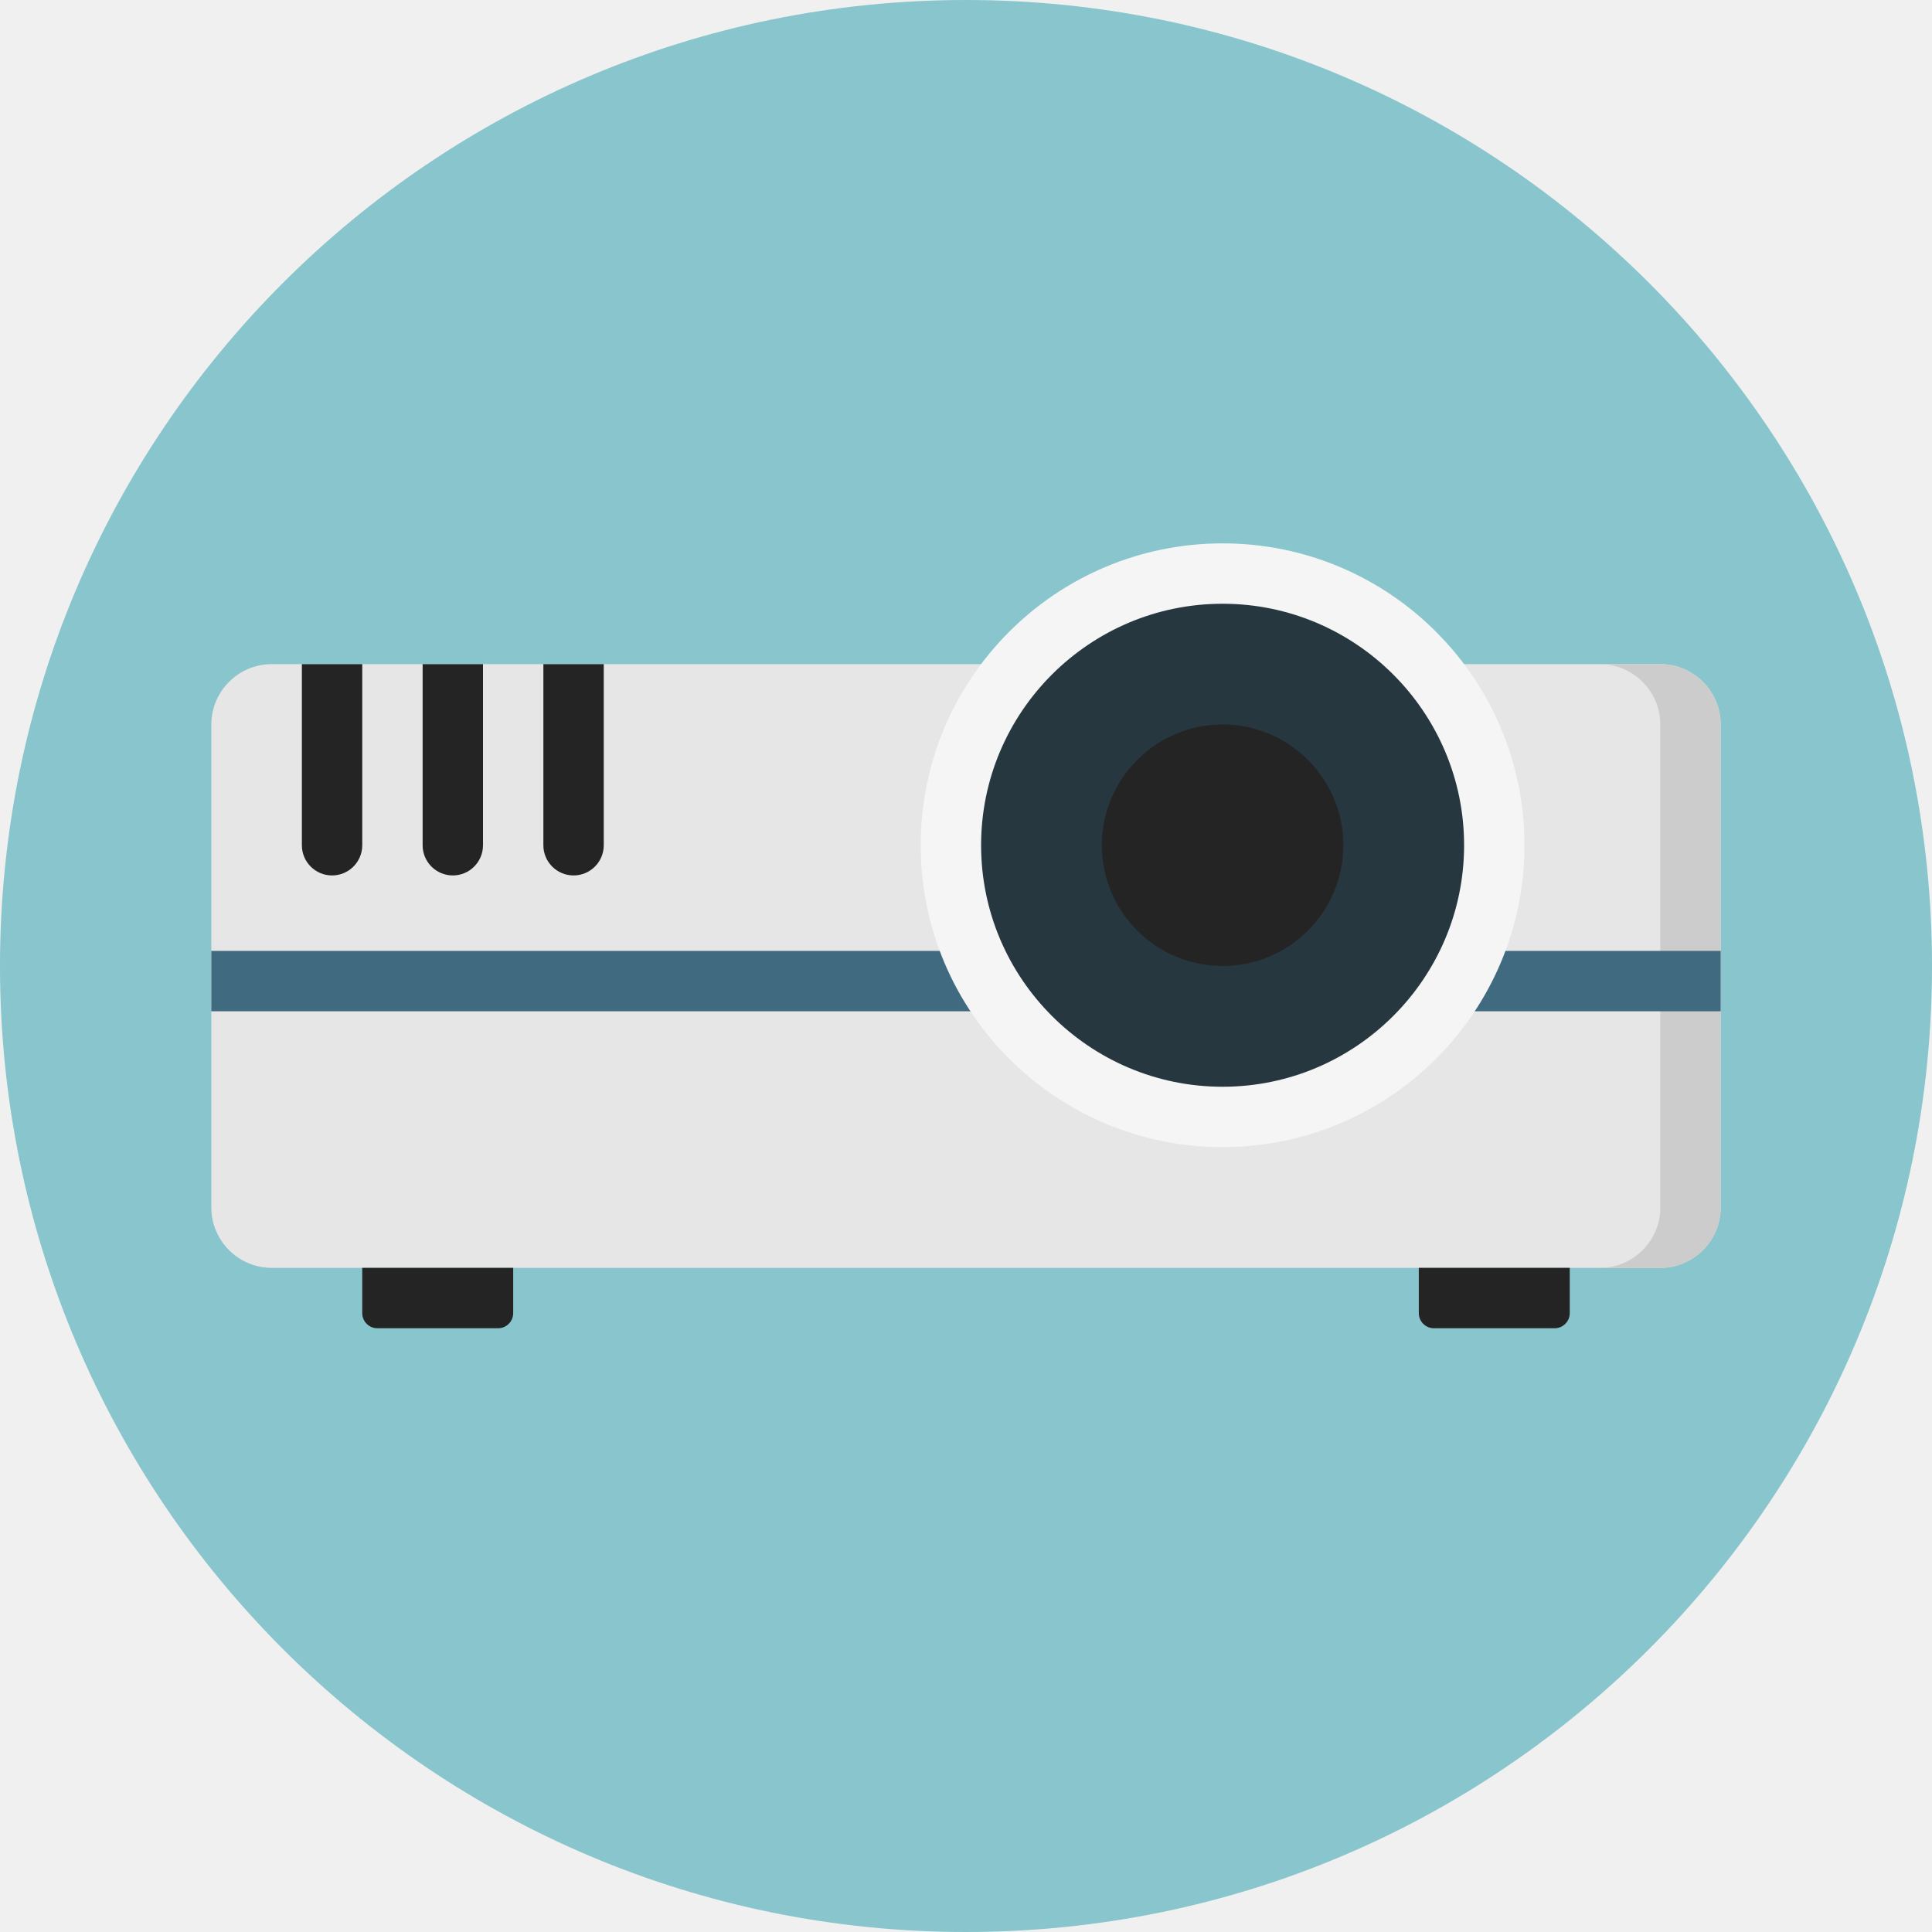
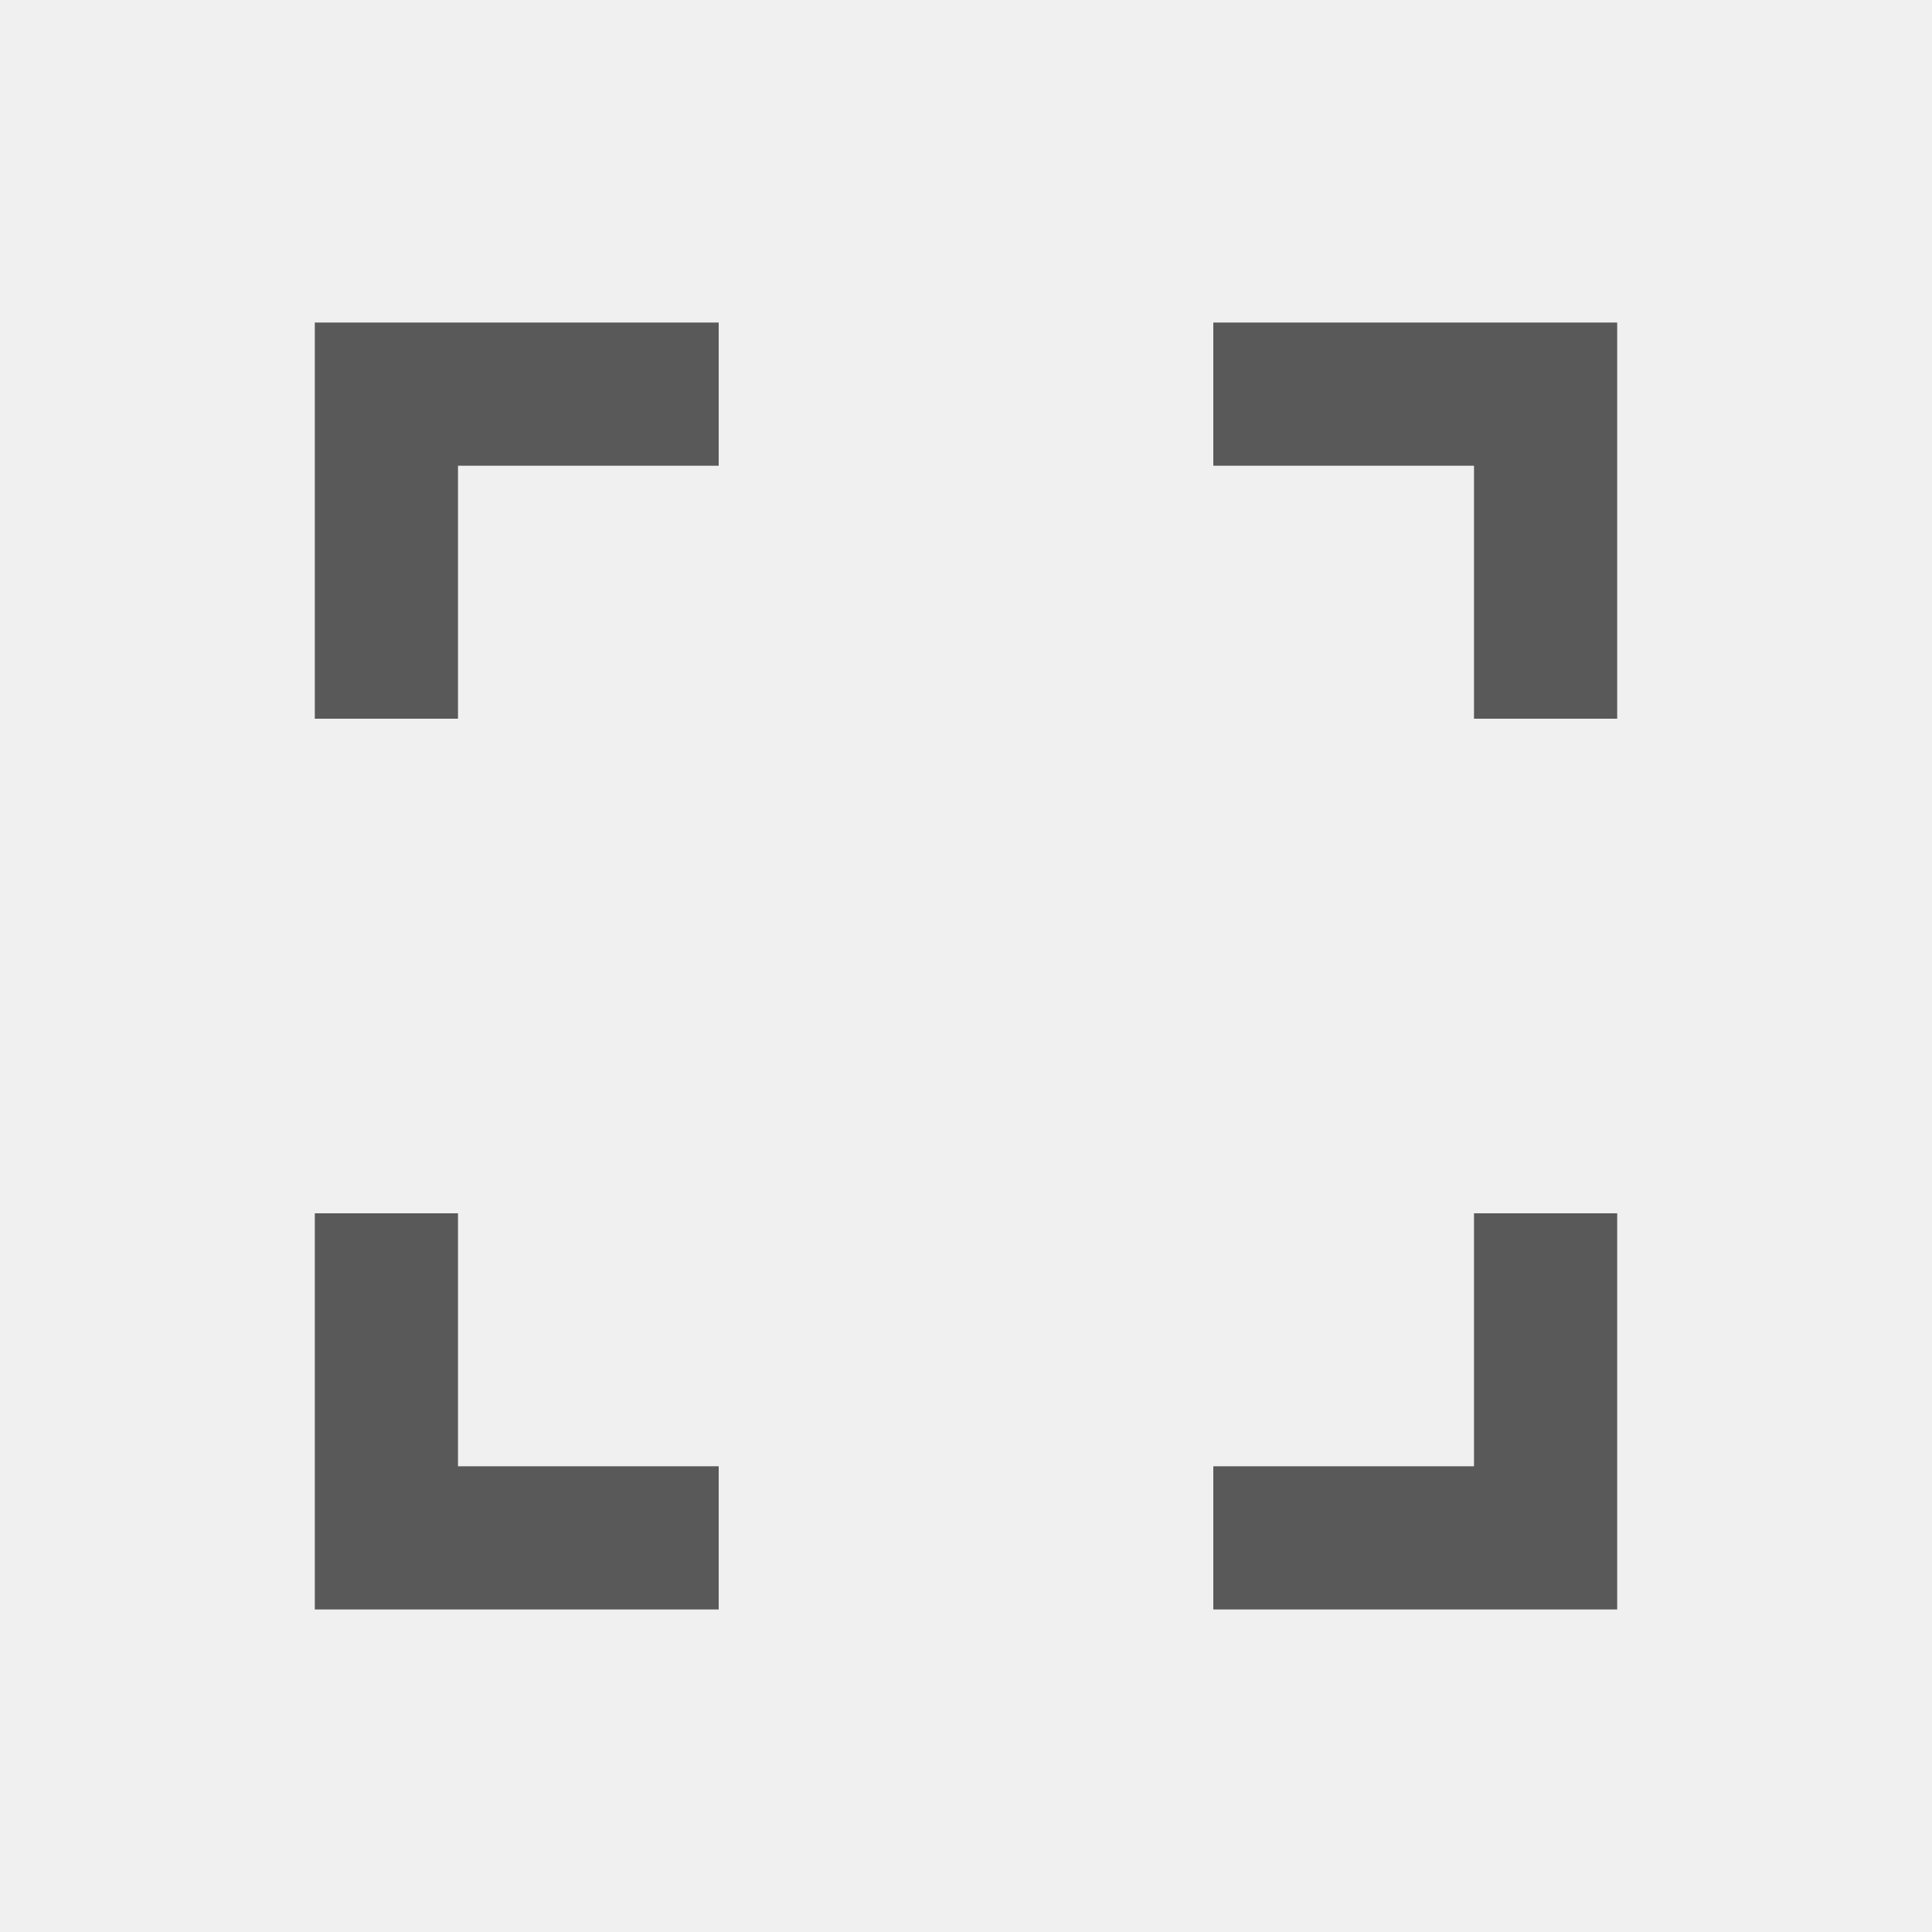
- <svg xmlns="http://www.w3.org/2000/svg" t="1609818618767" class="icon" viewBox="0 0 1024 1024" version="1.1" p-id="7779" width="200" height="200">
-   <defs>
-     <style type="text/css" />
-   </defs>
-   <path d="M512 512m-512 0a512 512 0 1 0 1024 0 512 512 0 1 0-1024 0Z" fill="#88C5CC" p-id="7780" />
-   <path d="M912 640c0 17.6-14.4 32-32 32H144c-17.6 0-32-14.4-32-32V384c0-17.6 14.4-32 32-32h736c17.6 0 32 14.4 32 32v256z" fill="#E6E6E6" p-id="7781" />
-   <path d="M880 352h-32c17.6 0 32 14.4 32 32v256c0 17.6-14.4 32-32 32h32c17.6 0 32-14.4 32-32V384c0-17.6-14.4-32-32-32z" fill="#CCCCCC" p-id="7782" />
-   <path d="M112 504h800v32H112z" fill="#406A80" p-id="7783" />
-   <path d="M272 672v24c0 4.4-3.6 8-8 8h-64c-4.4 0-8-3.6-8-8v-24h80zM832 672v24c0 4.4-3.6 8-8 8h-64c-4.4 0-8-3.6-8-8v-24h80z" fill="#242424" p-id="7784" />
-   <path d="M648 448m-160 0a160 160 0 1 0 320 0 160 160 0 1 0-320 0Z" fill="#F5F5F5" p-id="7785" />
-   <path d="M648 576c-70.576 0-128-57.424-128-128s57.424-128 128-128 128 57.424 128 128-57.424 128-128 128z" fill="#263740" p-id="7786" />
-   <path d="M648 512c-35.288 0-64-28.712-64-64s28.712-64 64-64 64 28.712 64 64-28.712 64-64 64z" fill="#242424" p-id="7787" />
-   <path d="M160 448a16 16 0 0 0 32 0V352h-32v96zM224 448a16 16 0 0 0 32 0V352h-32v96zM288 352v96a16 16 0 0 0 32 0V352h-32z" fill="#242424" p-id="7788" />
+ <svg xmlns="http://www.w3.org/2000/svg" version="1.1" x="0px" y="0px" viewBox="0 0 25 25" style="enable-background:new 0 0 25 25;" xml:space="preserve">
+   <style type="text/css">
+ 	.st0{display:none;}
+ 	.st1{display:inline;fill-rule:evenodd;clip-rule:evenodd;}
+ 	.st2{display:inline;}
+ 	.st3{fill:#595959;}
+ 	.st4{fill:none;stroke:#595959;stroke-width:0.772;stroke-linecap:round;stroke-miterlimit:10;}
+ 	.st5{fill:#FFFFFF;}
+ 	.st6{fill:none;stroke:#595959;stroke-width:2.06;stroke-linecap:round;stroke-linejoin:round;stroke-miterlimit:10;}
+ 	.st7{fill:none;stroke:#595959;stroke-width:1.853;stroke-miterlimit:10;}
+ 	.st8{display:inline;fill-rule:evenodd;clip-rule:evenodd;fill:#FFFFFF;}
+ 	.st9{fill:none;stroke:#FFFFFF;stroke-width:1.545;stroke-miterlimit:10;}
+ 	.st10{fill:none;stroke:#CDE081;stroke-width:1.545;stroke-miterlimit:10;}
+ 	.st11{display:inline;fill:none;stroke:#FFFFFF;stroke-width:1.578;stroke-miterlimit:10;}
+ 	.st12{display:inline;fill:none;stroke:#CDE081;stroke-width:1.545;stroke-miterlimit:10;}
+ </style>
+   <g id="圖層_17" class="st0">
+     <rect x="0" y="0" class="st1" width="25" height="25.2" />
+   </g>
+   <g id="reply" class="st0">
+     <g class="st2">
+       <path class="st3" d="M17.5,12.4l-2.5,0c-0.3,0-0.6,0.3-0.4,0.6l4,6.4c0.2,0.3,0.6,0.3,0.8,0l4-6.4c0.2-0.3,0-0.6-0.4-0.6l-2.5,0" />
+       <g>
+         <path class="st3" d="M10.8,21.6c-4.9-0.2-8.8-4.4-8.7-9.3c0.1-4.7,4.1-8.7,8.8-8.8c5.1-0.1,9.4,4,9.4,9.1h-2.5     c0-3.7-3-6.7-6.7-6.6c-3.5,0.1-6.5,3-6.5,6.5c-0.1,3.6,2.7,6.5,6.2,6.7c0.2,0,0.4,0.2,0.4,0.4v1.7C11.2,21.4,11,21.6,10.8,21.6z" />
+       </g>
+     </g>
+   </g>
+   <g id="um" class="st0">
+     <g class="st2">
+       <path class="st3" d="M17.2,20.2h-11c-1.1,0-2-0.9-2-2v-13c0-1.1,0.9-2,2-2h11c1.1,0,2,0.9,2,2v13C19.2,19.3,18.3,20.2,17.2,20.2z" />
+       <path class="st4" d="M20.8,5.2v14.5c0,1.1-0.9,2-2,2H6.4" />
+       <g>
+         <path class="st5" d="M13.1,16.2c0,0.7-0.5,1.2-1.2,1.2c-0.7,0-1.2-0.5-1.2-1.2v-4.6h-0.2c-0.5,0-0.9-0.4-0.9-0.9s0.4-0.9,0.9-0.9     h1.4c0.7,0,1.2,0.6,1.2,1.2V16.2z M11.9,8.5c-0.8,0-1.4-0.6-1.4-1.4s0.6-1.4,1.4-1.4c0.8,0,1.4,0.6,1.4,1.4S12.7,8.5,11.9,8.5z" />
+       </g>
+     </g>
+   </g>
+   <g id="history" class="st0">
+     <g class="st2">
+       <path class="st3" d="M7.5,12.5l2.3,0c0.3,0,0.5,0.3,0.4,0.6l-3.7,6c-0.2,0.3-0.6,0.3-0.7,0l-3.7-6c-0.2-0.3,0-0.6,0.4-0.6l2.3,0" />
+       <polyline class="st6" points="17.2,14.7 13.4,12.8 13.4,8.4   " />
+       <path class="st3" d="M14.1,3.4c-5.1-0.1-9.4,4-9.4,9.1h2.5c0-3.7,3-6.7,6.7-6.6c3.5,0.1,6.5,3,6.5,6.5c0.1,3.7-2.9,6.7-6.6,6.7    c0,0,0,0,0,0c0,0-0.9,0-1.8-0.3c-0.2-0.1-0.4,0-0.5,0.2L11,20.6c-0.1,0.2,0,0.5,0.2,0.5c1.2,0.4,2.4,0.5,2.6,0.5c0,0,0,0,0,0    c5.1,0,9.2-4.2,9.1-9.4C22.8,7.5,18.9,3.5,14.1,3.4z" />
+     </g>
+   </g>
+   <g id="pdf" class="st0">
+     <g class="st2">
+       <path class="st3" d="M19.2,21.3H5.8c-1.1,0-2.1-0.9-2.1-2.1V5.8c0-1.1,0.9-2.1,2.1-2.1h13.4c1.1,0,2.1,0.9,2.1,2.1v13.4    C21.3,20.3,20.3,21.3,19.2,21.3z" />
+       <g>
+         <path class="st5" d="M5.5,15.2c0,0,0-0.1,0-0.1V9.9c0,0,0-0.1,0-0.1c0,0,0.1,0,0.1,0h1.9C8,9.7,8.3,9.8,8.6,10     c0.3,0.2,0.5,0.4,0.7,0.7c0.2,0.3,0.2,0.6,0.2,0.9c0,0.4-0.1,0.7-0.2,1c-0.2,0.3-0.4,0.5-0.7,0.7c-0.3,0.2-0.7,0.2-1.1,0.2H6.5     v1.7c0,0,0,0.1,0,0.1c0,0-0.1,0-0.1,0H5.6C5.6,15.3,5.5,15.3,5.5,15.2z M7.4,12.6c0.3,0,0.5,0,0.6-0.1c0.2-0.1,0.3-0.2,0.4-0.4     c0.1-0.2,0.1-0.3,0.1-0.5c0-0.2,0-0.4-0.1-0.5c-0.1-0.2-0.2-0.3-0.4-0.4c-0.2-0.1-0.4-0.1-0.6-0.1H6.5v2H7.4z" />
+         <path class="st5" d="M10.4,15.2c0,0,0-0.1,0-0.1V9.9c0,0,0-0.1,0-0.1c0,0,0.1,0,0.1,0h1.8c0.6,0,1,0.1,1.4,0.3     c0.4,0.2,0.7,0.5,0.9,1c0.2,0.4,0.3,0.9,0.3,1.5c0,0.6-0.1,1.1-0.3,1.5c-0.2,0.4-0.5,0.7-0.9,1c-0.4,0.2-0.9,0.3-1.5,0.3h-1.7     C10.5,15.3,10.5,15.3,10.4,15.2z M12.2,14.4c0.4,0,0.7-0.1,1-0.2c0.3-0.1,0.5-0.4,0.6-0.6c0.1-0.3,0.2-0.6,0.2-1.1     c0-0.4-0.1-0.8-0.2-1.1c-0.1-0.3-0.3-0.5-0.6-0.6c-0.3-0.1-0.6-0.2-0.9-0.2h-0.9v3.8H12.2z" />
+         <path class="st5" d="M16,15.2c0,0,0-0.1,0-0.1V9.9c0,0,0-0.1,0-0.1c0,0,0.1,0,0.1,0h3.3c0,0,0.1,0,0.1,0c0,0,0,0.1,0,0.1     c0,0,0,0,0,0l-0.1,0.5c0,0,0,0.1-0.1,0.1c0,0-0.1,0-0.1,0H17v1.5h2.2c0,0,0.1,0,0.1,0c0,0,0,0.1,0,0.1v0.5c0,0,0,0.1,0,0.1     c0,0-0.1,0-0.1,0H17v2.2c0,0,0,0.1,0,0.1c0,0-0.1,0-0.1,0h-0.7C16.1,15.3,16,15.3,16,15.2z" />
+       </g>
+     </g>
+   </g>
+   <g id="language" class="st0">
+     <g class="st2">
+       <g>
+         <path class="st3" d="M4,21.8c-0.2,0-0.4-0.1-0.6-0.2c-0.2-0.2-0.3-0.5-0.2-0.8l1.2-3.6c-0.8-1.4-1.2-3-1.2-4.6     c0-5.1,4.2-9.3,9.3-9.3s9.3,4.2,9.3,9.3c0,5.1-4.2,9.3-9.3,9.3c-1.6,0-3.2-0.4-4.6-1.2l-3.6,1.2C4.2,21.8,4.1,21.8,4,21.8z      M8,18.8c0.2,0,0.3,0,0.4,0.1c1.2,0.8,2.7,1.2,4.1,1.2c4.2,0,7.7-3.4,7.7-7.6c0-4.2-3.4-7.6-7.7-7.6s-7.7,3.4-7.7,7.6     c0,1.4,0.4,2.8,1.2,4.1c0.1,0.2,0.2,0.5,0.1,0.7l-0.8,2.4l2.4-0.8C7.8,18.8,7.9,18.8,8,18.8z" />
+       </g>
+       <g>
+         <path class="st3" d="M12.5,21.8c-2.7,0-4.8-4-4.8-9.3s2.1-9.3,4.8-9.3s4.8,4,4.8,9.3S15.3,21.8,12.5,21.8z M12.5,4.9     C11,4.9,9.4,8,9.4,12.5c0,4.5,1.7,7.6,3.1,7.6c1.5,0,3.1-3.1,3.1-7.6C15.7,8,14,4.9,12.5,4.9z" />
+       </g>
+       <g>
+         <path class="st3" d="M12.5,10.5c-3,0-5.9-0.7-7.6-1.9C4.6,8.3,4.5,7.8,4.7,7.4C5,7.1,5.5,7,5.9,7.2c1.4,1,4,1.6,6.6,1.6     c2.7,0,5.2-0.6,6.6-1.6c0.4-0.3,0.9-0.2,1.1,0.2c0.3,0.4,0.2,0.9-0.2,1.1C18.4,9.8,15.6,10.5,12.5,10.5z" />
+       </g>
+       <g>
+         <path class="st3" d="M5.3,18c-0.2,0-0.5-0.1-0.7-0.3c-0.3-0.4-0.2-0.9,0.2-1.1c1.7-1.3,4.6-2,7.7-2c3,0,5.9,0.7,7.6,1.9     c0.4,0.3,0.5,0.8,0.2,1.1c-0.3,0.4-0.8,0.5-1.1,0.2c-1.4-1-4-1.6-6.6-1.6c-2.8,0-5.3,0.7-6.7,1.7C5.6,18,5.5,18,5.3,18z" />
+       </g>
+     </g>
+   </g>
+   <g id="color" class="st0">
+     <g class="st2">
+       <g>
+         <path class="st3" d="M12.5,21.8c-5.1,0-9.3-4.2-9.3-9.3c0-5.1,4.2-9.3,9.3-9.3c5.1,0,9.3,4.2,9.3,9.3     C21.8,17.6,17.6,21.8,12.5,21.8z M12.5,5.4c-3.9,0-7.1,3.2-7.1,7.1c0,3.9,3.2,7.1,7.1,7.1s7.1-3.2,7.1-7.1     C19.6,8.6,16.4,5.4,12.5,5.4z" />
+       </g>
+       <g>
+         <path class="st3" d="M12.5,20.7c-4.5,0-8.2-3.7-8.2-8.2S8,4.3,12.5,4.3" />
+       </g>
+     </g>
+   </g>
+   <g id="zoom_x5F_in">
+     <g>
+       <polyline class="st7" points="5,9.3 5,5.1 9.3,5.1   " />
+       <polyline class="st7" points="20,9.3 20,5.1 15.7,5.1   " />
+       <polyline class="st7" points="20,15.7 20,19.9 15.7,19.9   " />
+       <polyline class="st7" points="5,15.7 5,19.9 9.3,19.9   " />
+     </g>
+   </g>
+   <g id="zoom_x5F_out" class="st0">
+     <g class="st2">
+       <polyline class="st7" points="9.3,5.1 9.3,9.3 5,9.3   " />
+       <polyline class="st7" points="15.7,5.1 15.7,9.3 20,9.3   " />
+       <polyline class="st7" points="15.7,19.9 15.7,15.7 20,15.7   " />
+       <polyline class="st7" points="9.3,19.9 9.3,15.7 5,15.7   " />
+     </g>
+   </g>
+   <g id="info" class="st0">
+     <path class="st8" d="M12.5,4.8c-4.3,0-7.8,3.5-7.8,7.7c0,4.3,3.5,7.8,7.8,7.8c4.3,0,7.7-3.5,7.7-7.8C20.3,8.2,16.8,4.8,12.5,4.8z    M14.2,17.4c0,0.7-0.6,1.3-1.3,1.3c-0.7,0-1.3-0.6-1.3-1.3v-5.2h-0.3c-0.5,0-0.9-0.4-0.9-0.9c0-0.5,0.4-0.9,0.9-0.9h1.6   c0,0,0,0,0,0c0.7,0,1.2,0.6,1.2,1.3V17.4z M12.9,9.4c-0.8,0-1.5-0.7-1.5-1.5c0-0.8,0.7-1.5,1.5-1.5c0.8,0,1.5,0.7,1.5,1.5   C14.4,8.7,13.8,9.4,12.9,9.4z" />
+   </g>
+   <g id="_x34_divisions_x5F_1" class="st0">
+     <g class="st2">
+       <rect x="5" y="14.4" class="st9" width="5.6" height="5.6" />
+       <rect x="14.4" y="14.4" class="st9" width="5.6" height="5.6" />
+       <rect x="5" y="5" class="st9" width="5.6" height="5.6" />
+       <rect x="14.4" y="5" class="st9" width="5.6" height="5.6" />
+     </g>
+   </g>
+   <g id="_x34_divisions_x5F_2" class="st0">
+     <g class="st2">
+       <rect x="5" y="14.4" class="st10" width="5.6" height="5.6" />
+       <rect x="14.4" y="14.4" class="st10" width="5.6" height="5.6" />
+       <rect x="5" y="5" class="st10" width="5.6" height="5.6" />
+       <rect x="14.4" y="5" class="st10" width="5.6" height="5.6" />
+     </g>
+   </g>
+   <g id="_x32_divisions_x5F_1" class="st0">
+     <g class="st2">
+       <rect x="5" y="14.4" class="st9" width="14.9" height="5.6" />
+       <rect x="5" y="5" class="st9" width="14.9" height="5.6" />
+     </g>
+   </g>
+   <g id="_x32_divisions_x5F_2" class="st0">
+     <g class="st2">
+       <rect x="5" y="14.4" class="st10" width="14.9" height="5.6" />
+       <rect x="5" y="5" class="st10" width="14.9" height="5.6" />
+     </g>
+   </g>
+   <g id="_x31_divisions_x5F_1" class="st0">
+     <rect x="5" y="5" class="st11" width="14.9" height="14.9" />
+   </g>
+   <g id="_x31_divisions_x5F_2" class="st0">
+     <rect x="5" y="5" class="st12" width="14.9" height="14.9" />
+   </g>
</svg>
